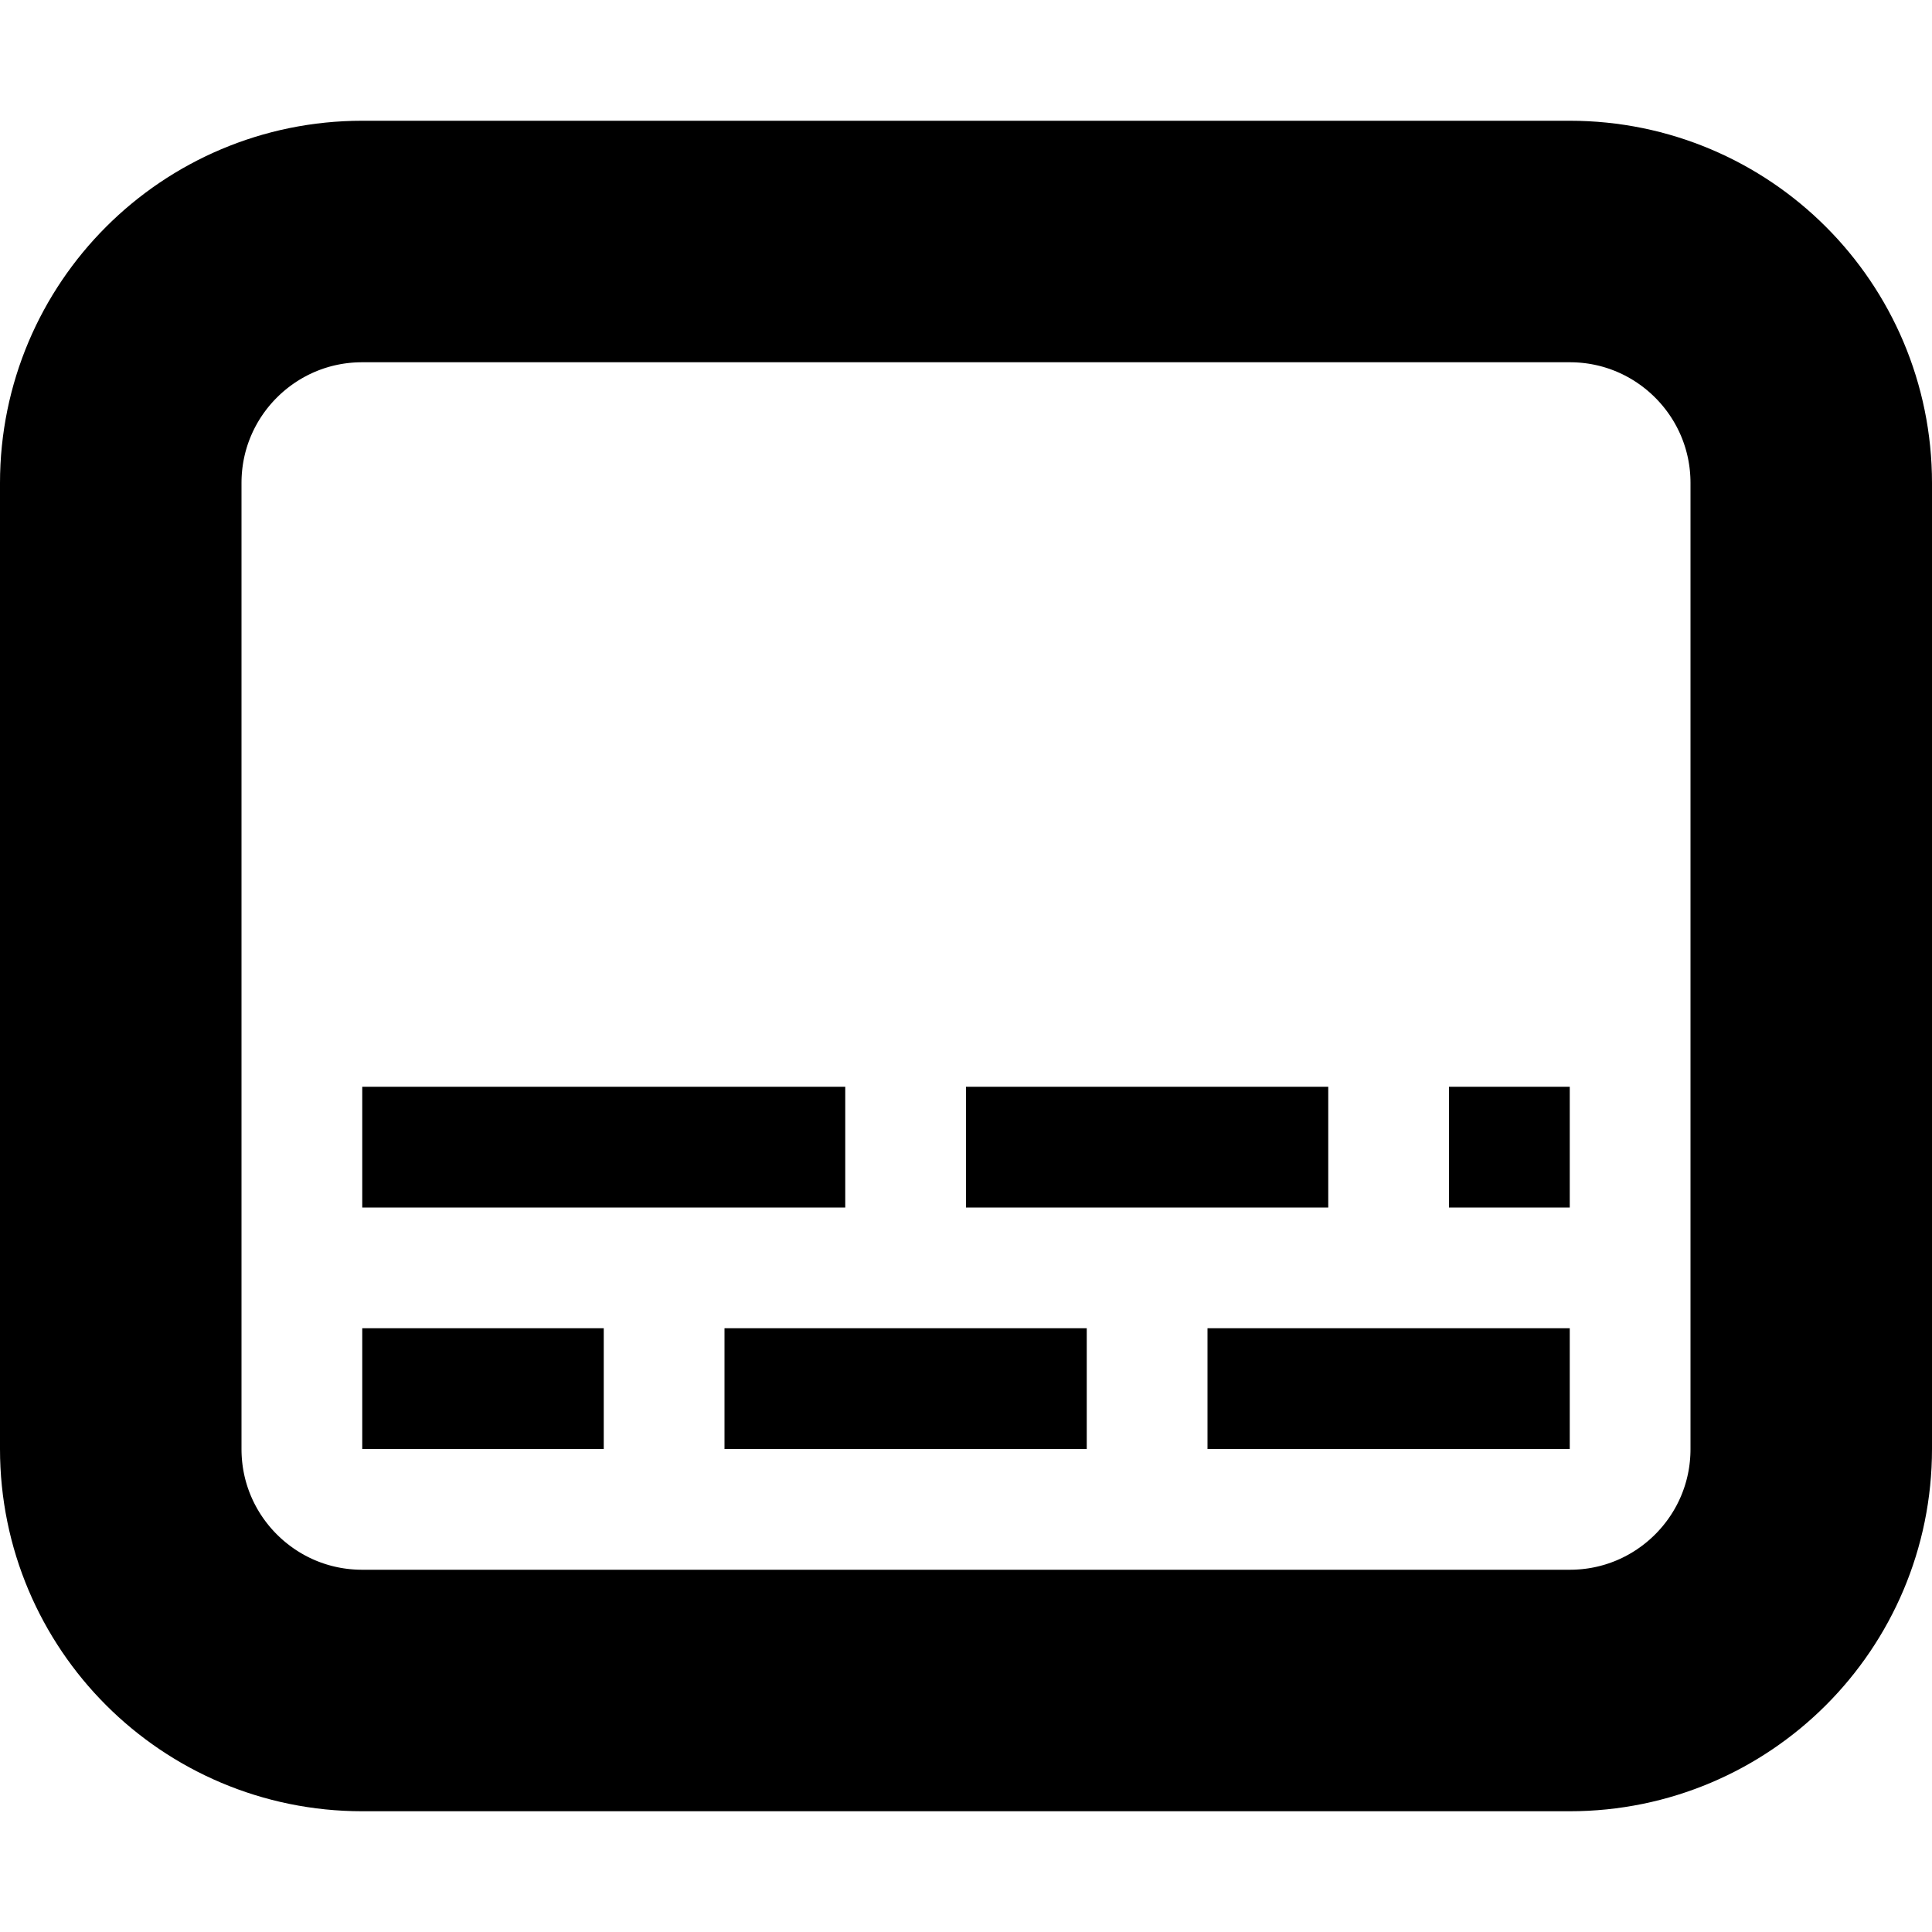
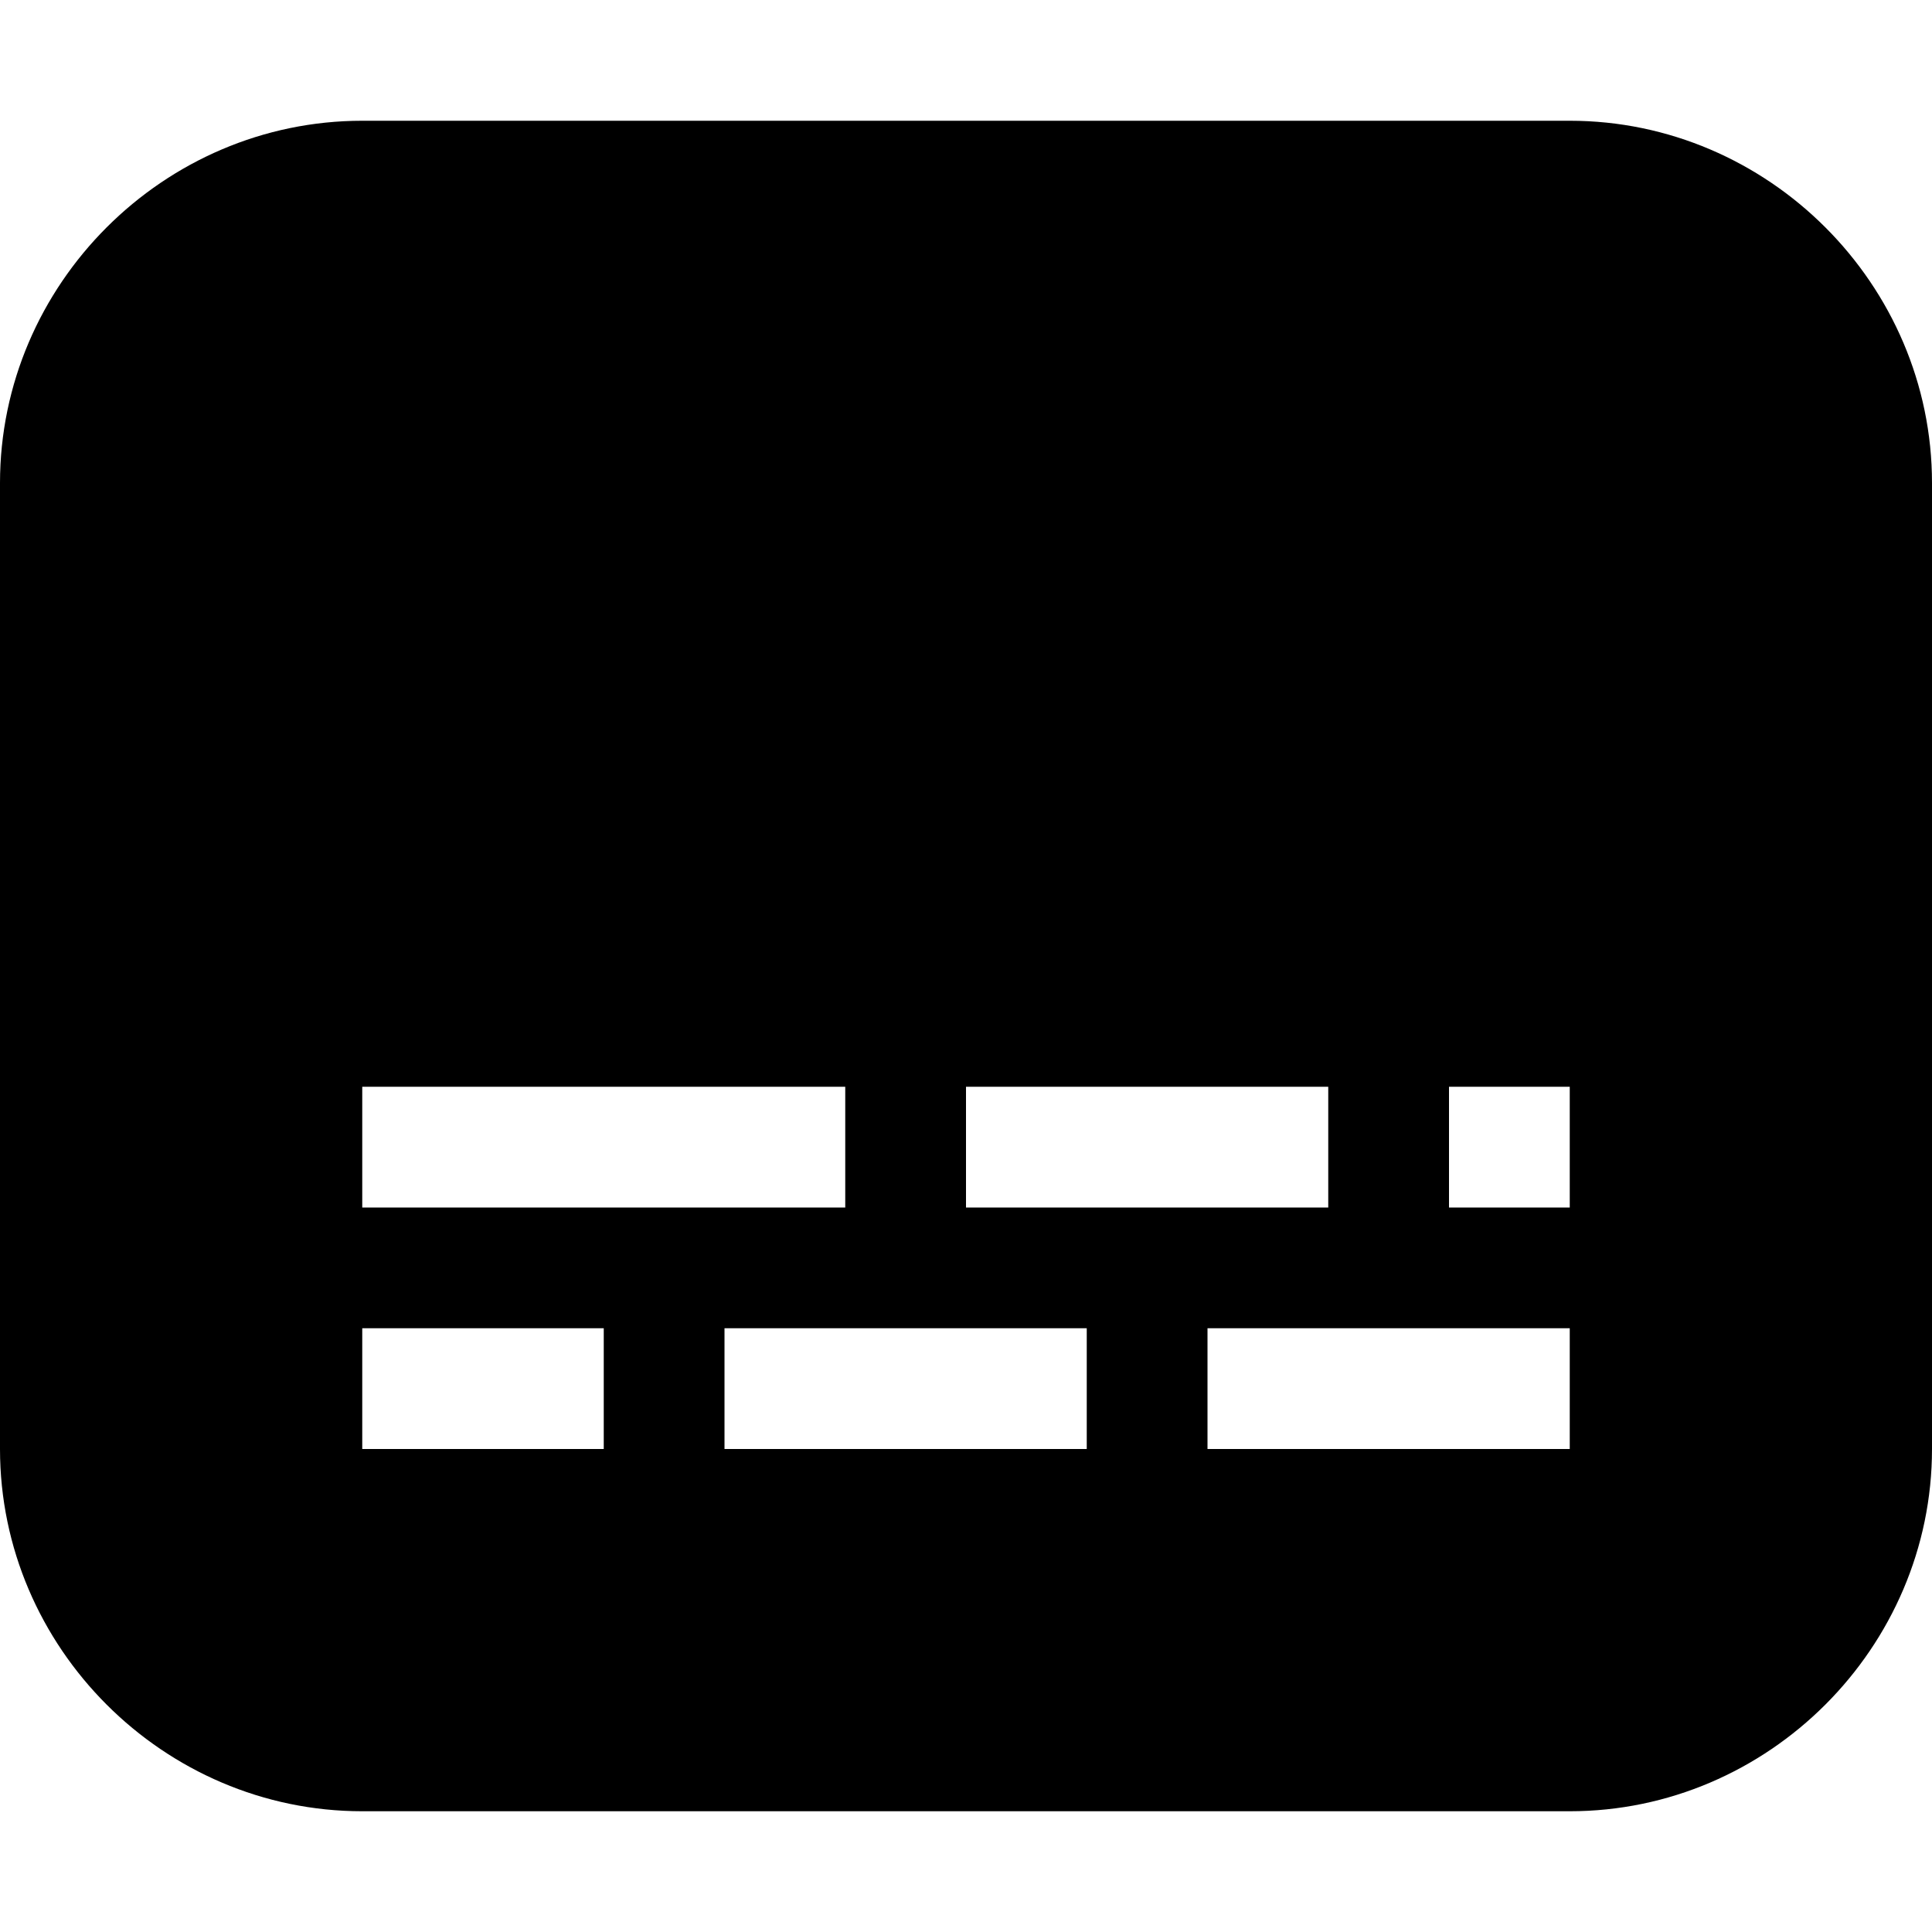
- <svg xmlns="http://www.w3.org/2000/svg" xmlns:ns1="https://www.gtk.org/grappa" width="16" height="16" ns1:keywords="media-view-subtitles sub srt video screen" ns1:state="1" ns1:version="1">
-   <path id="path3" class="transparent-fill foreground-stroke" d="m1 4v8c0 1.105 0.895 2 2 2h10c1.105 0 2-0.895 2-2v-8c0-1.105-0.895-2-2-2h-10c-1.105 0-2 0.895-2 2z" fill="none" stroke="url(&quot;#gpa:foreground&quot;) rgb(0,0,0)" stroke-linecap="round" stroke-linejoin="round" stroke-width="2" ns1:fill="none" ns1:stroke="foreground" ns1:stroke-width="0.5 2 3" />
-   <path id="path9" class="transparent-fill foreground-stroke" d="m10 11.5h3m-7 0h3m-6 0h2m7-2h1m-5 0h3m-8 0h4" fill="none" stroke="url(&quot;#gpa:foreground&quot;) rgb(0,0,0)" stroke-linejoin="round" ns1:fill="none" ns1:stroke="foreground" ns1:stroke-width="0 1 2" />
+ <svg xmlns="http://www.w3.org/2000/svg" xmlns:ns1="https://www.gtk.org/grappa" id="svg1" width="16" height="16" ns1:keywords="media-view-subtitles sub srt video screen" ns1:state="1" ns1:version="1" version="1.1">
+   <path id="path4" d="m3 1c-1.645 0-3 1.355-3 3v8c0 1.645 1.355 3 3 3h10c1.645 0 3-1.355 3-3v-8c0-1.645-1.355-3-3-3h-10zm0 8h4v0.5 0.5h-4v-0.5-0.5zm5 0h3v0.5 0.5h-3v-0.5-0.5zm4 0h1v0.5 0.5h-1v-0.5-0.5zm-9 2h2v0.5 0.5h-2v-0.5-0.5zm3 0h3v0.5 0.5h-3v-0.5-0.5zm4 0h3v0.5 0.5h-3v-0.5-0.5z" stop-color="#000000" stroke-linecap="round" stroke-linejoin="round" />
</svg>
